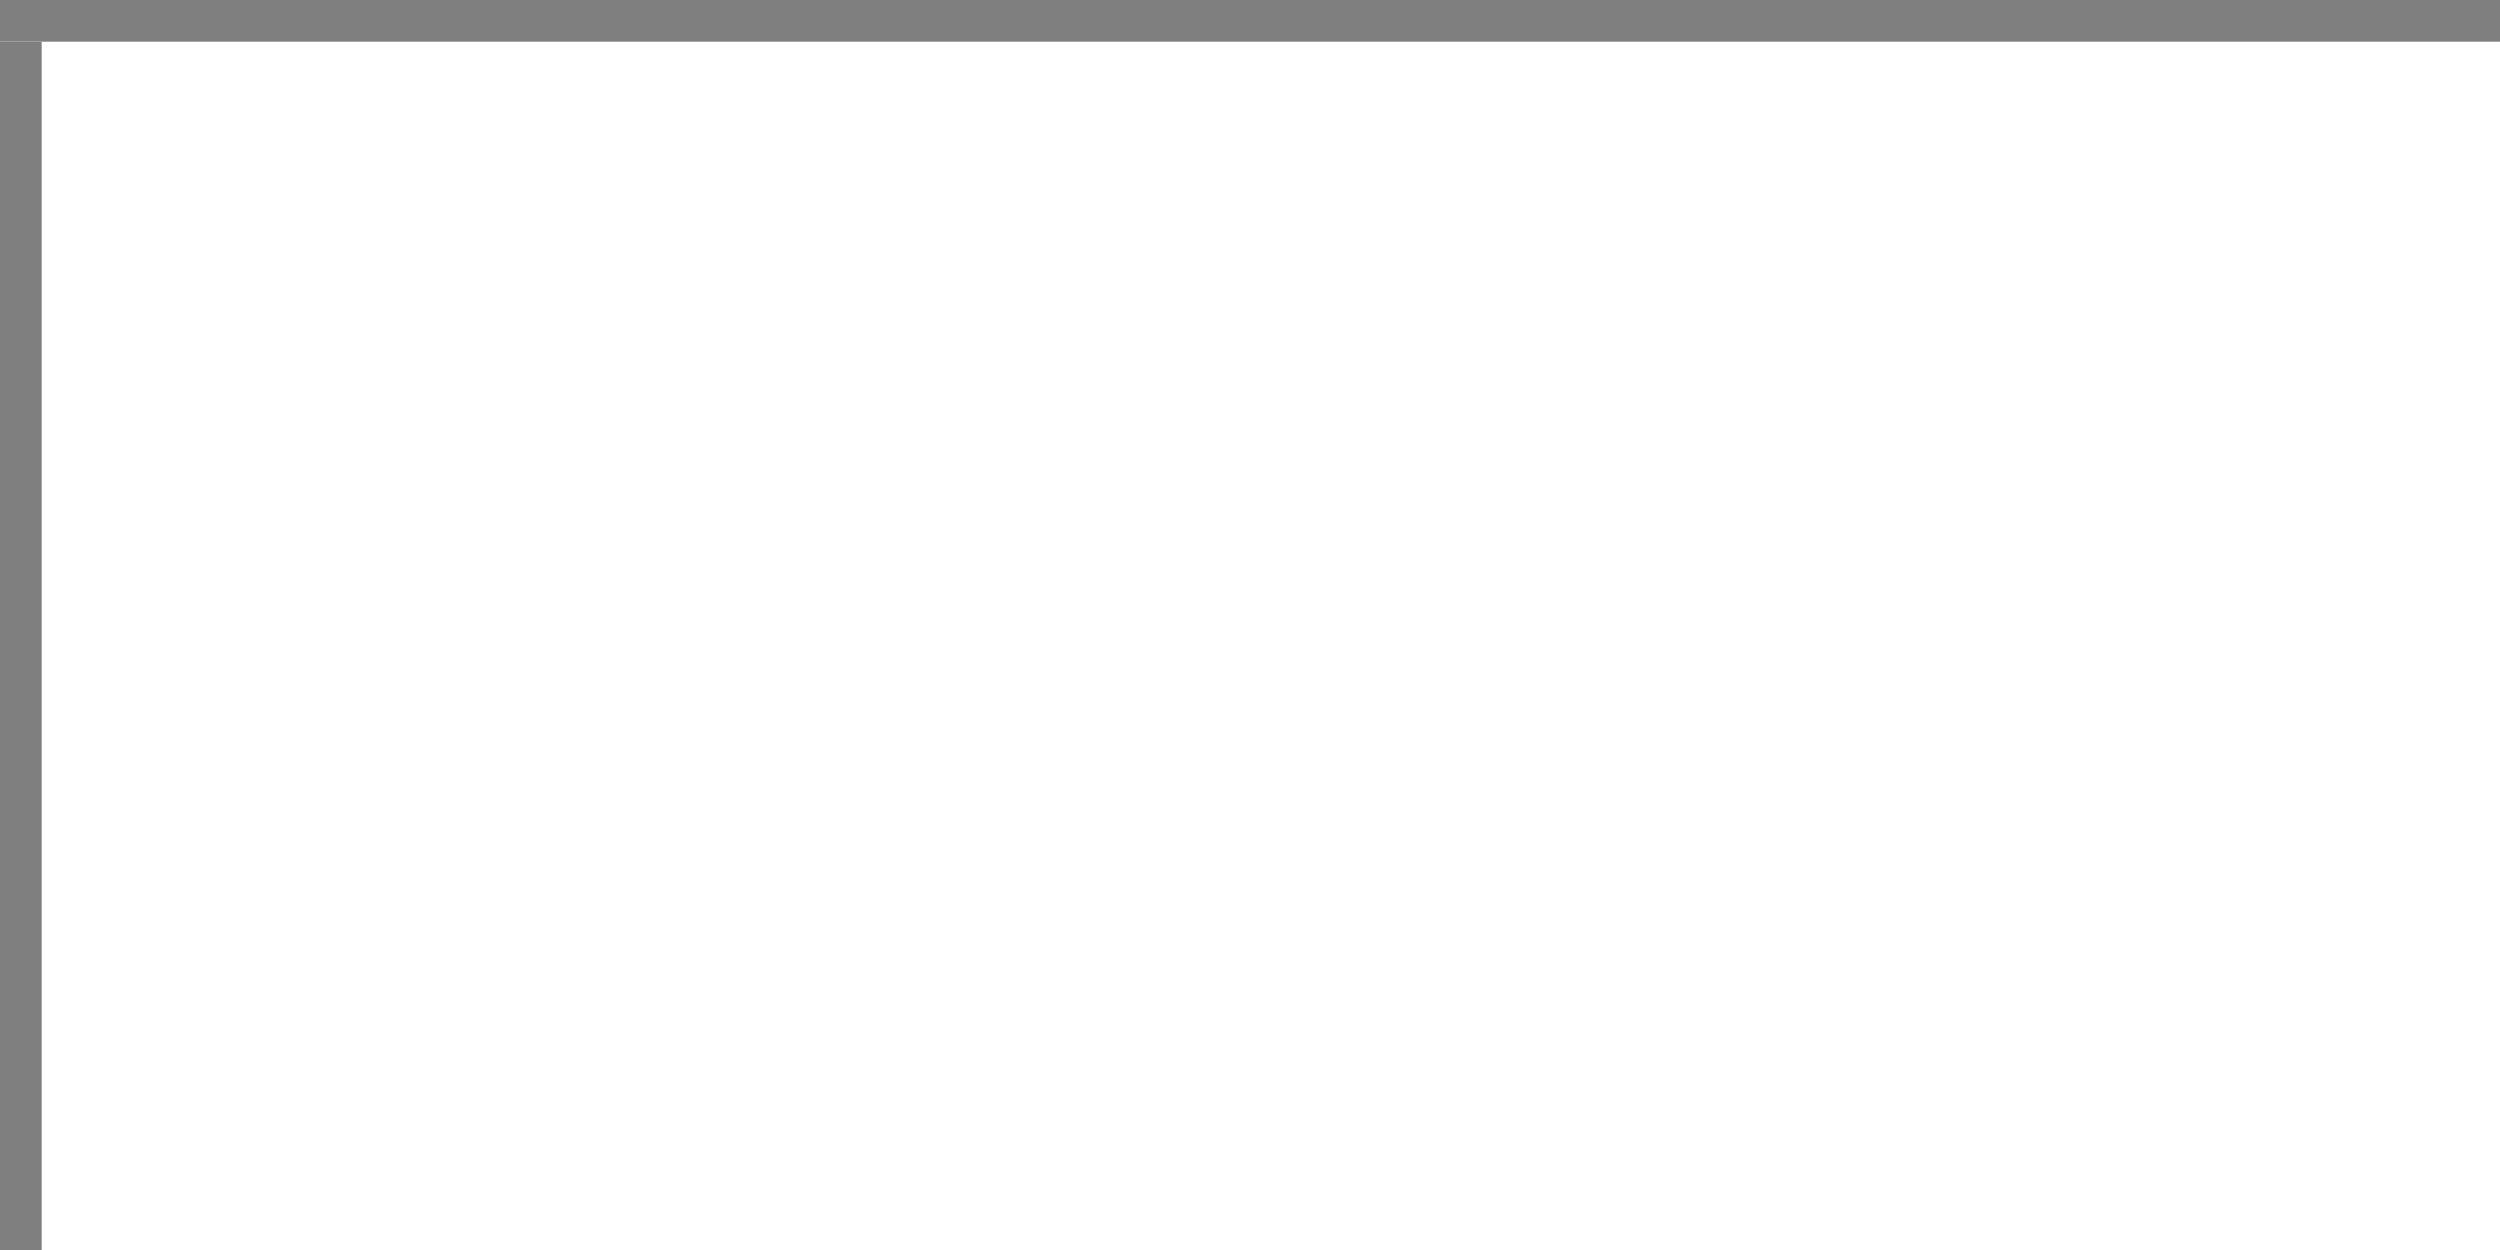
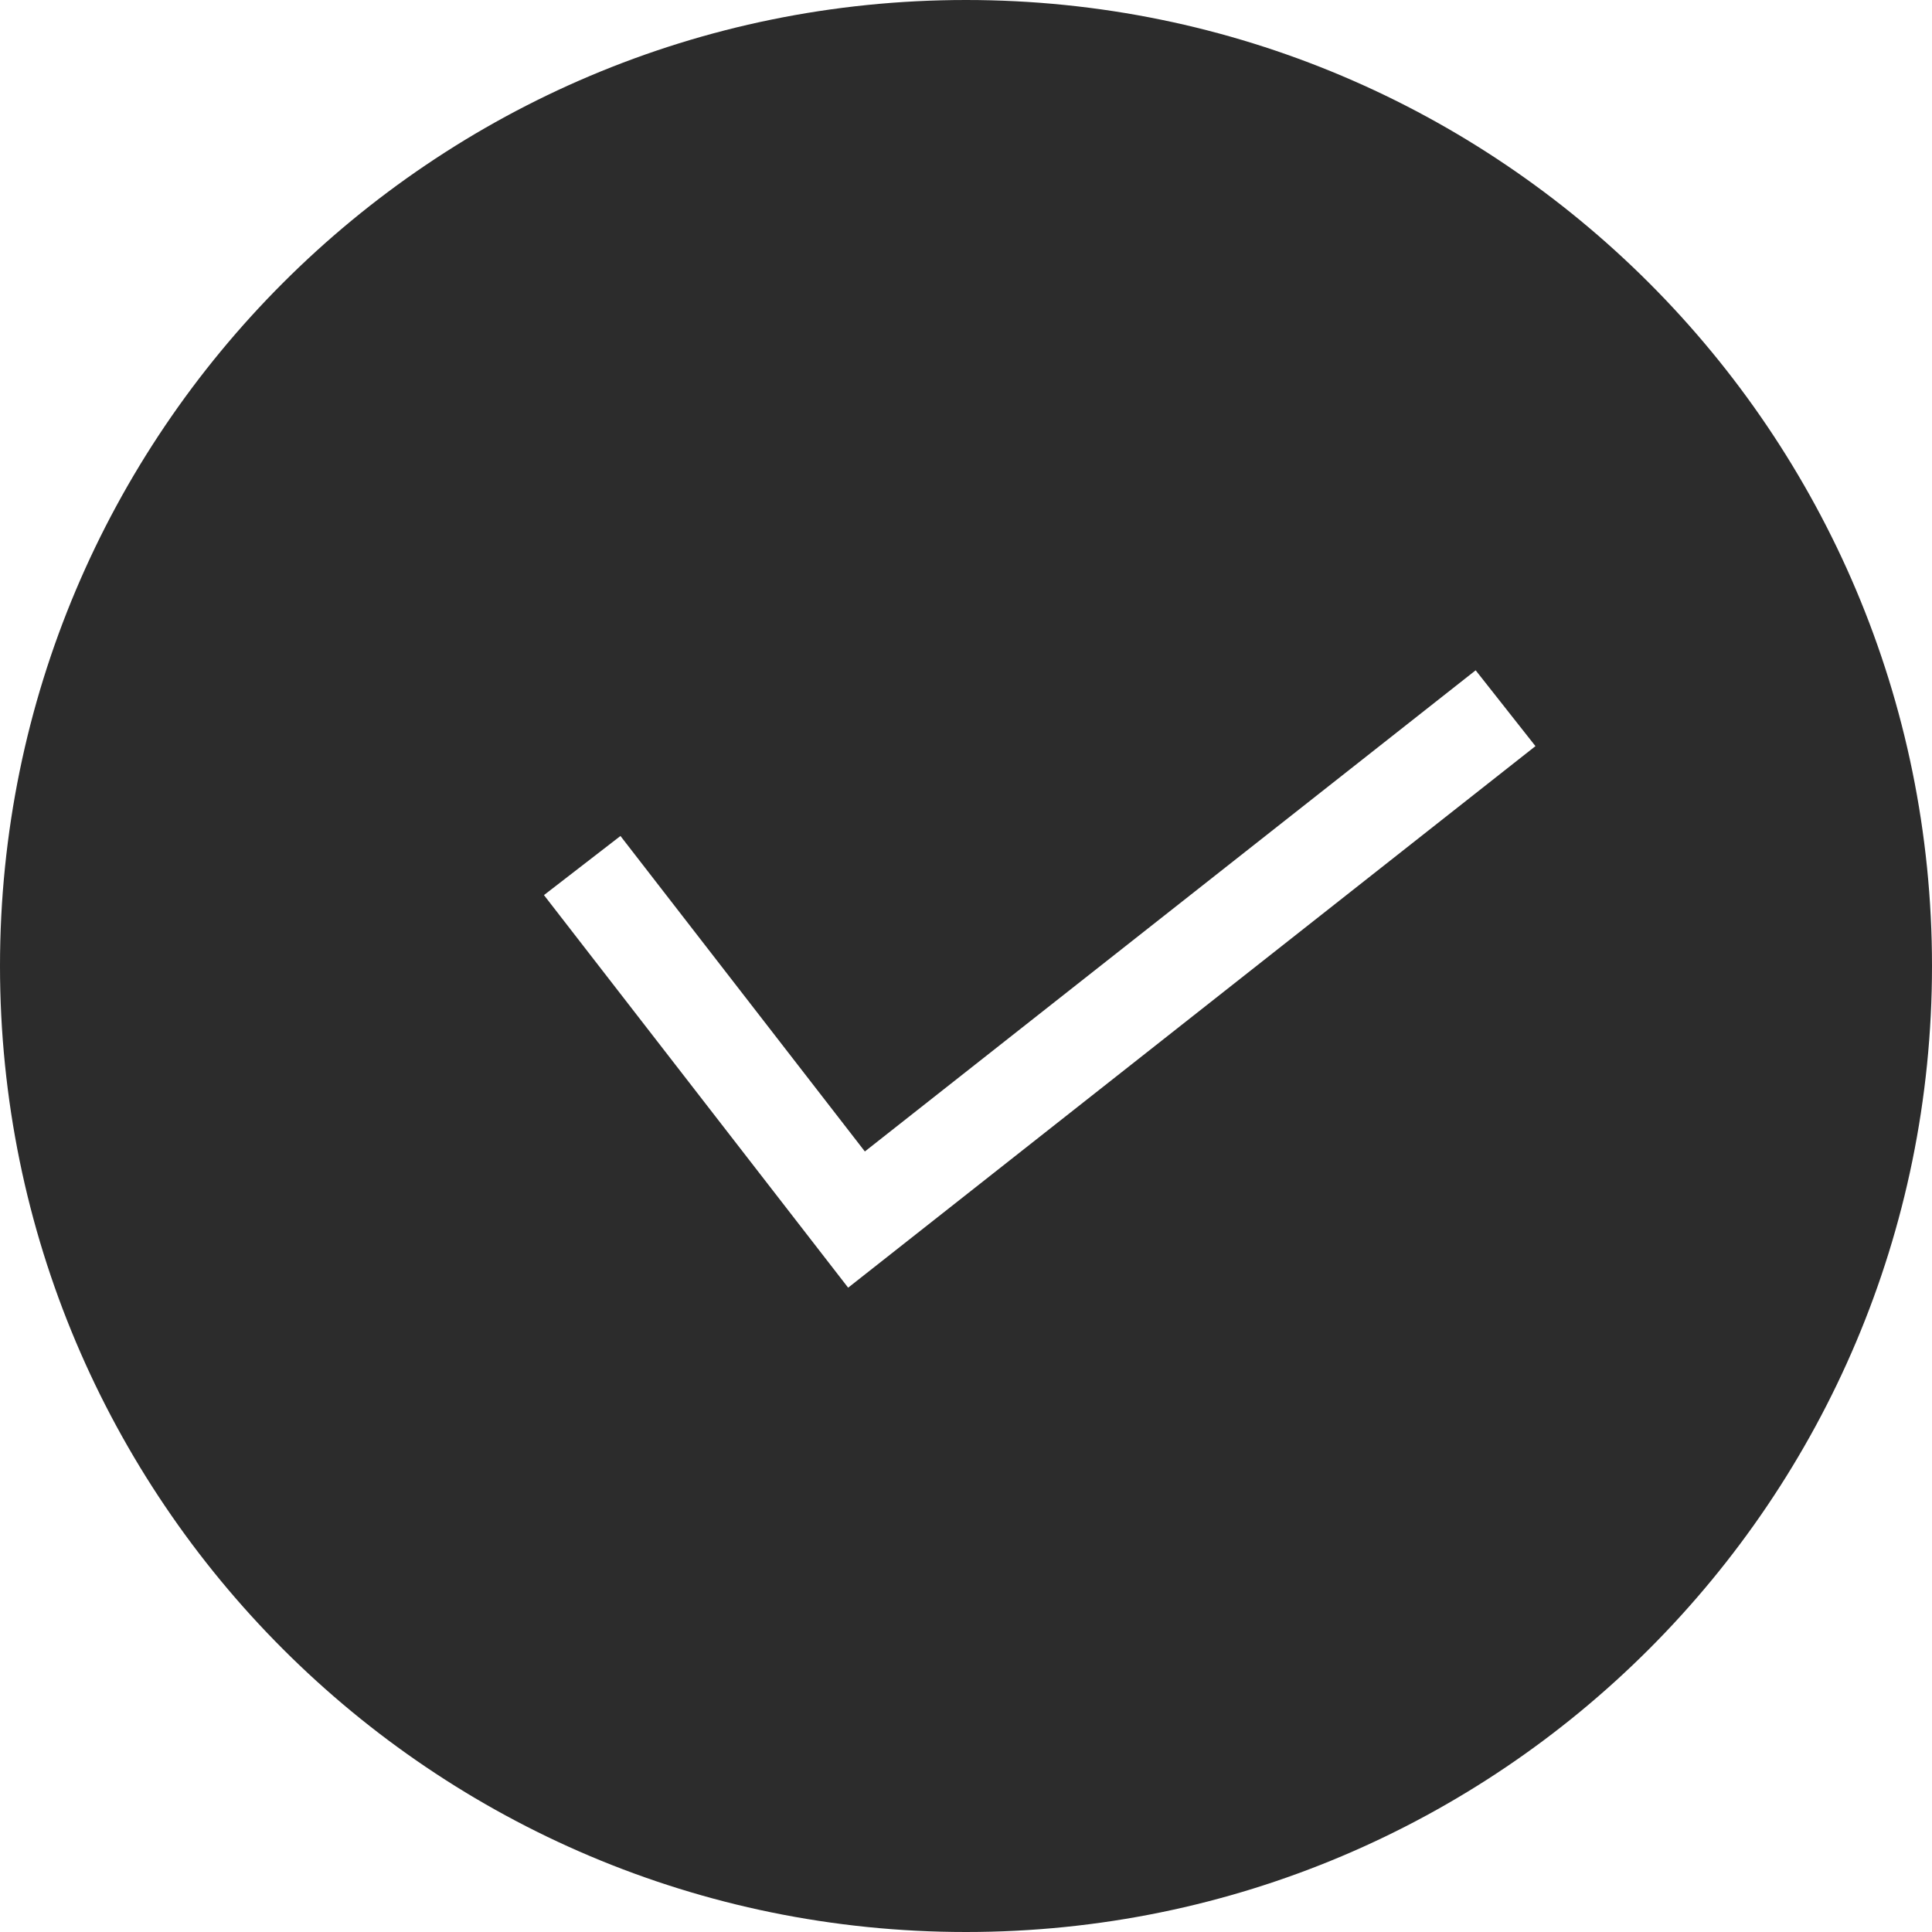
- <svg xmlns="http://www.w3.org/2000/svg" version="1.1" width="60px" height="30px" viewBox="482 420 60 30">
-   <path d="M 1 1  L 60 1  L 60 30  L 1 30  L 1 1  Z " fill-rule="nonzero" fill="rgba(255, 255, 255, 1)" stroke="none" transform="matrix(1 0 0 1 482 420 )" class="fill" />
-   <path d="M 0.5 1  L 0.5 30  " stroke-width="1" stroke-dasharray="0" stroke="rgba(127, 127, 127, 1)" fill="none" transform="matrix(1 0 0 1 482 420 )" class="stroke" />
-   <path d="M 0 0.5  L 60 0.5  " stroke-width="1" stroke-dasharray="0" stroke="rgba(127, 127, 127, 1)" fill="none" transform="matrix(1 0 0 1 482 420 )" class="stroke" />
+ <svg xmlns="http://www.w3.org/2000/svg" t="1783751691928" class="icon" viewBox="0 0 1024 1024" version="1.1" p-id="10691" width="48" height="48">
+   <path d="M512 0c282.778 0 512 229.222 512 512s-229.222 512-512 512S0 794.778 0 512 229.222 0 512 0z m270.131 355.277L458.394 610.304l-129.536-167.219-40.55 31.334L449.536 682.496l364.288-287.027-31.693-40.192z" fill="#2c2c2c" p-id="10692" />
</svg>
